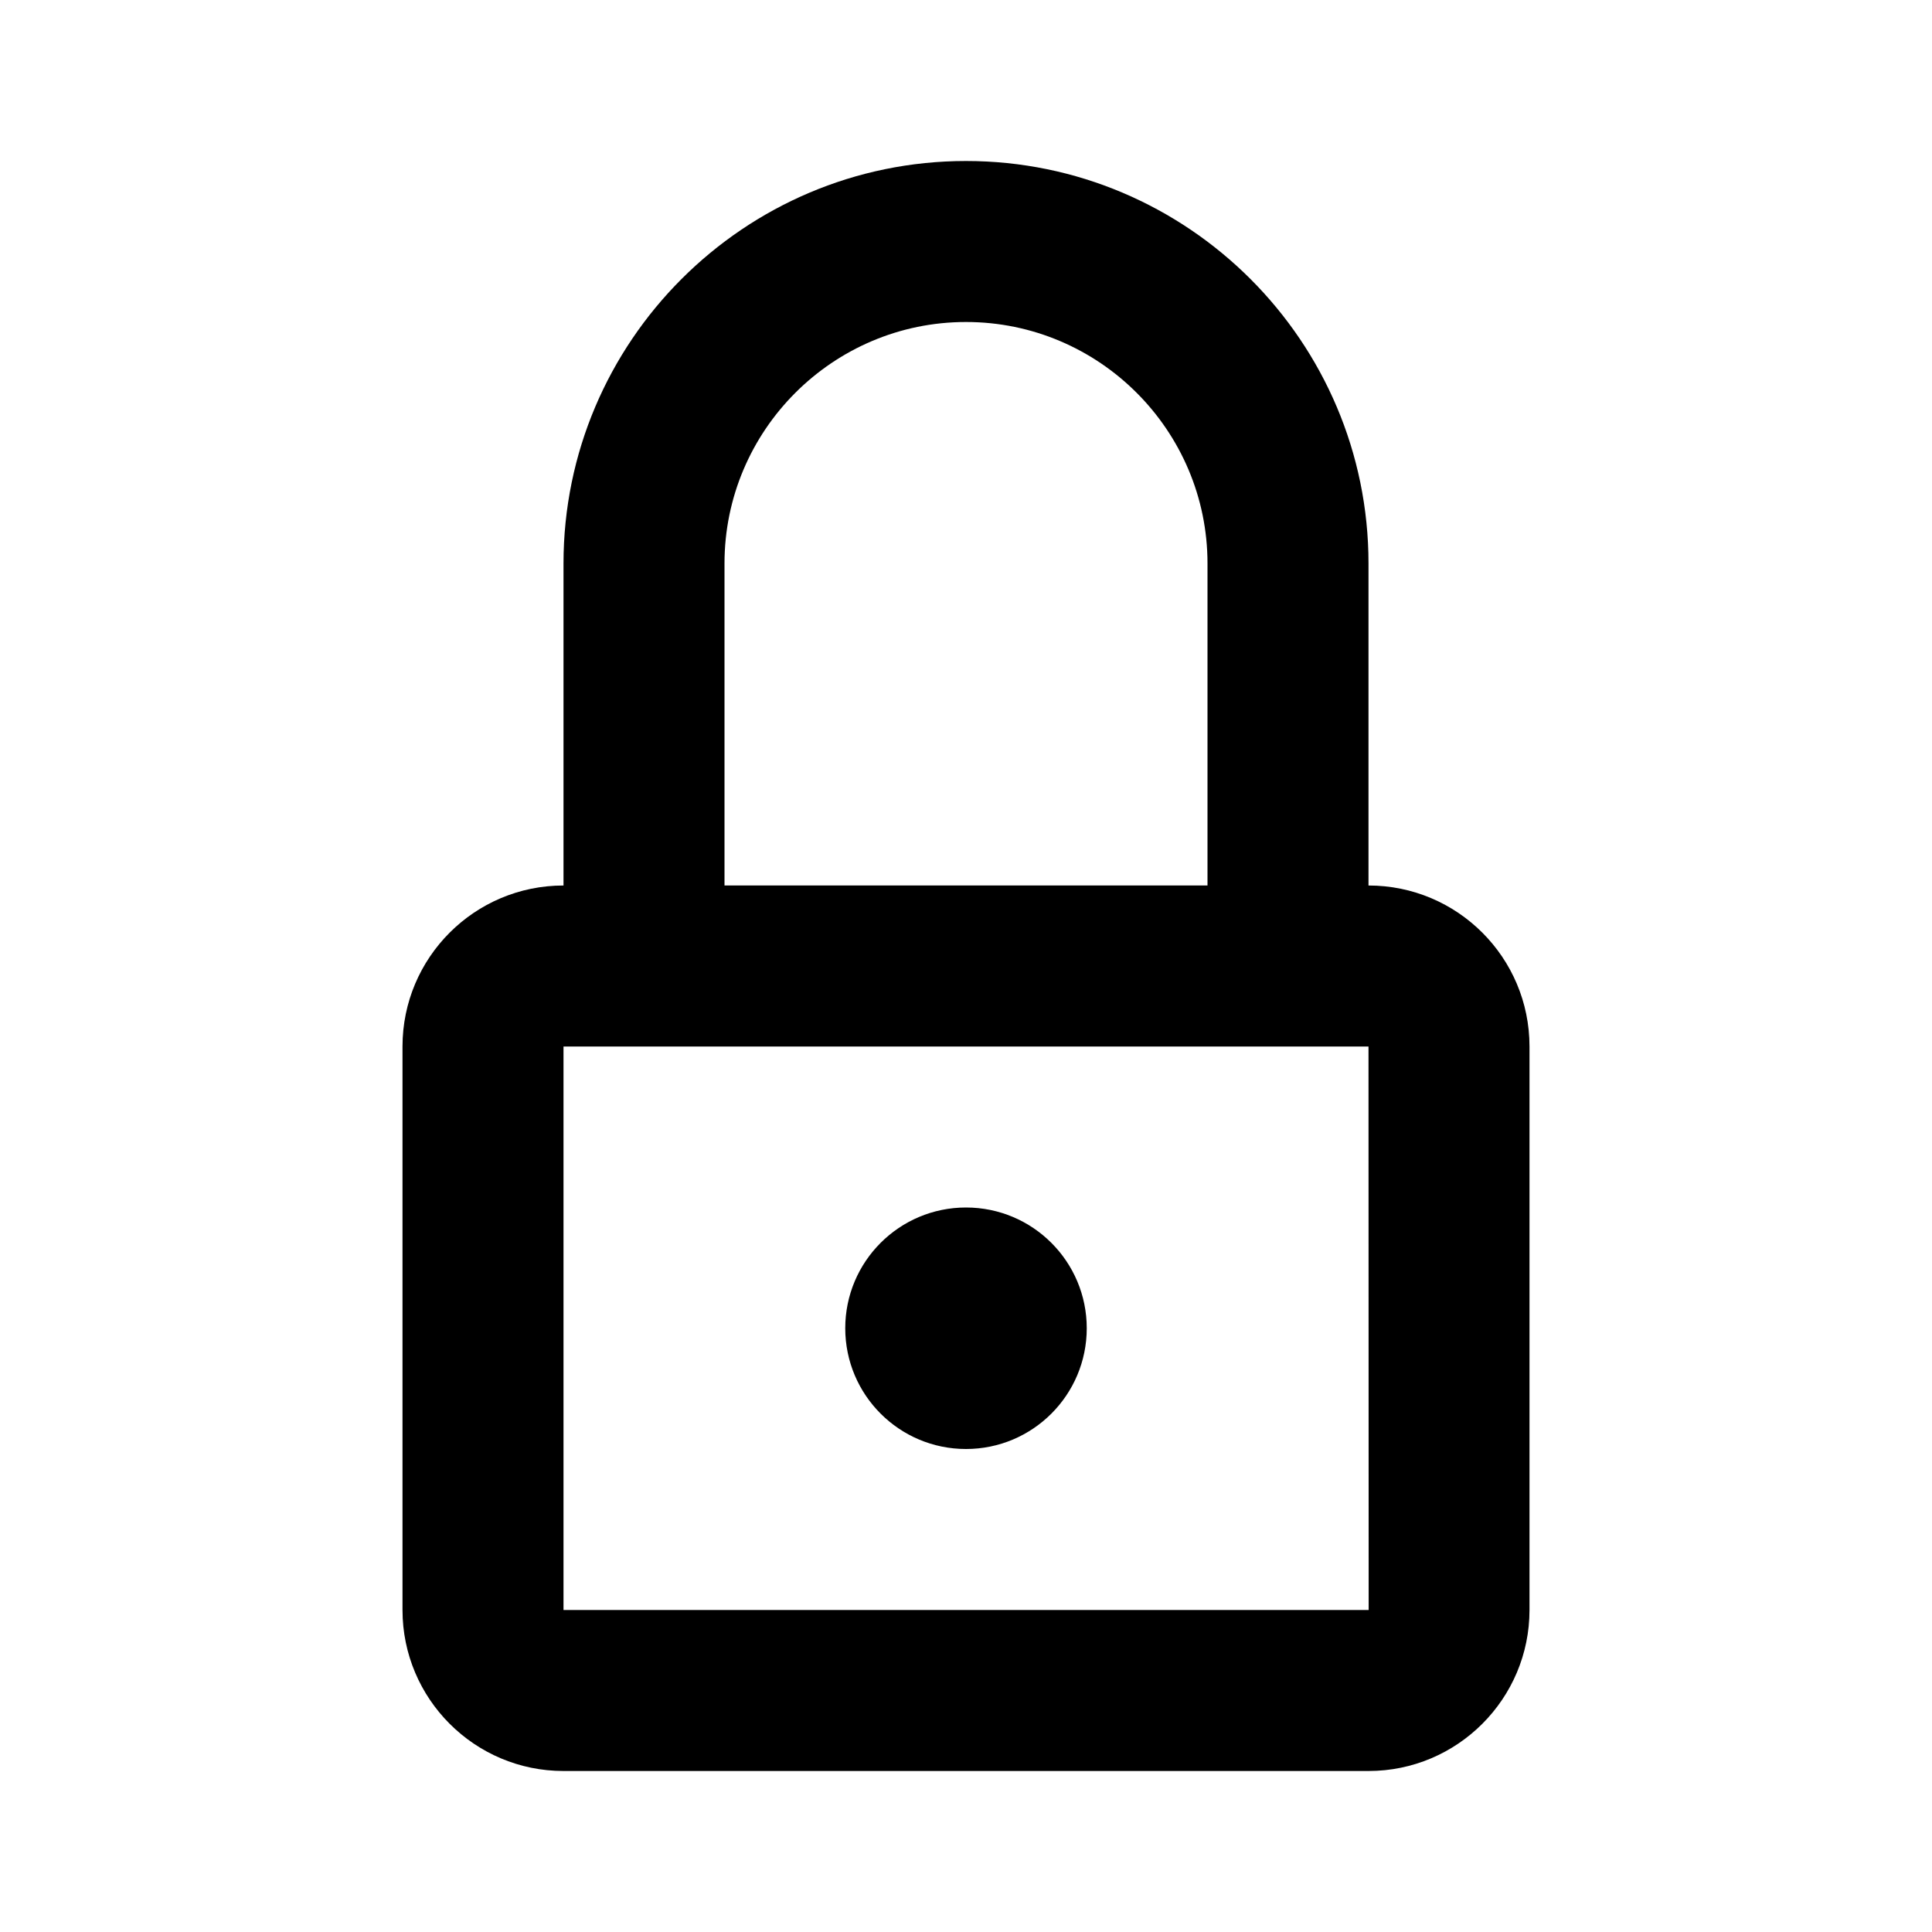
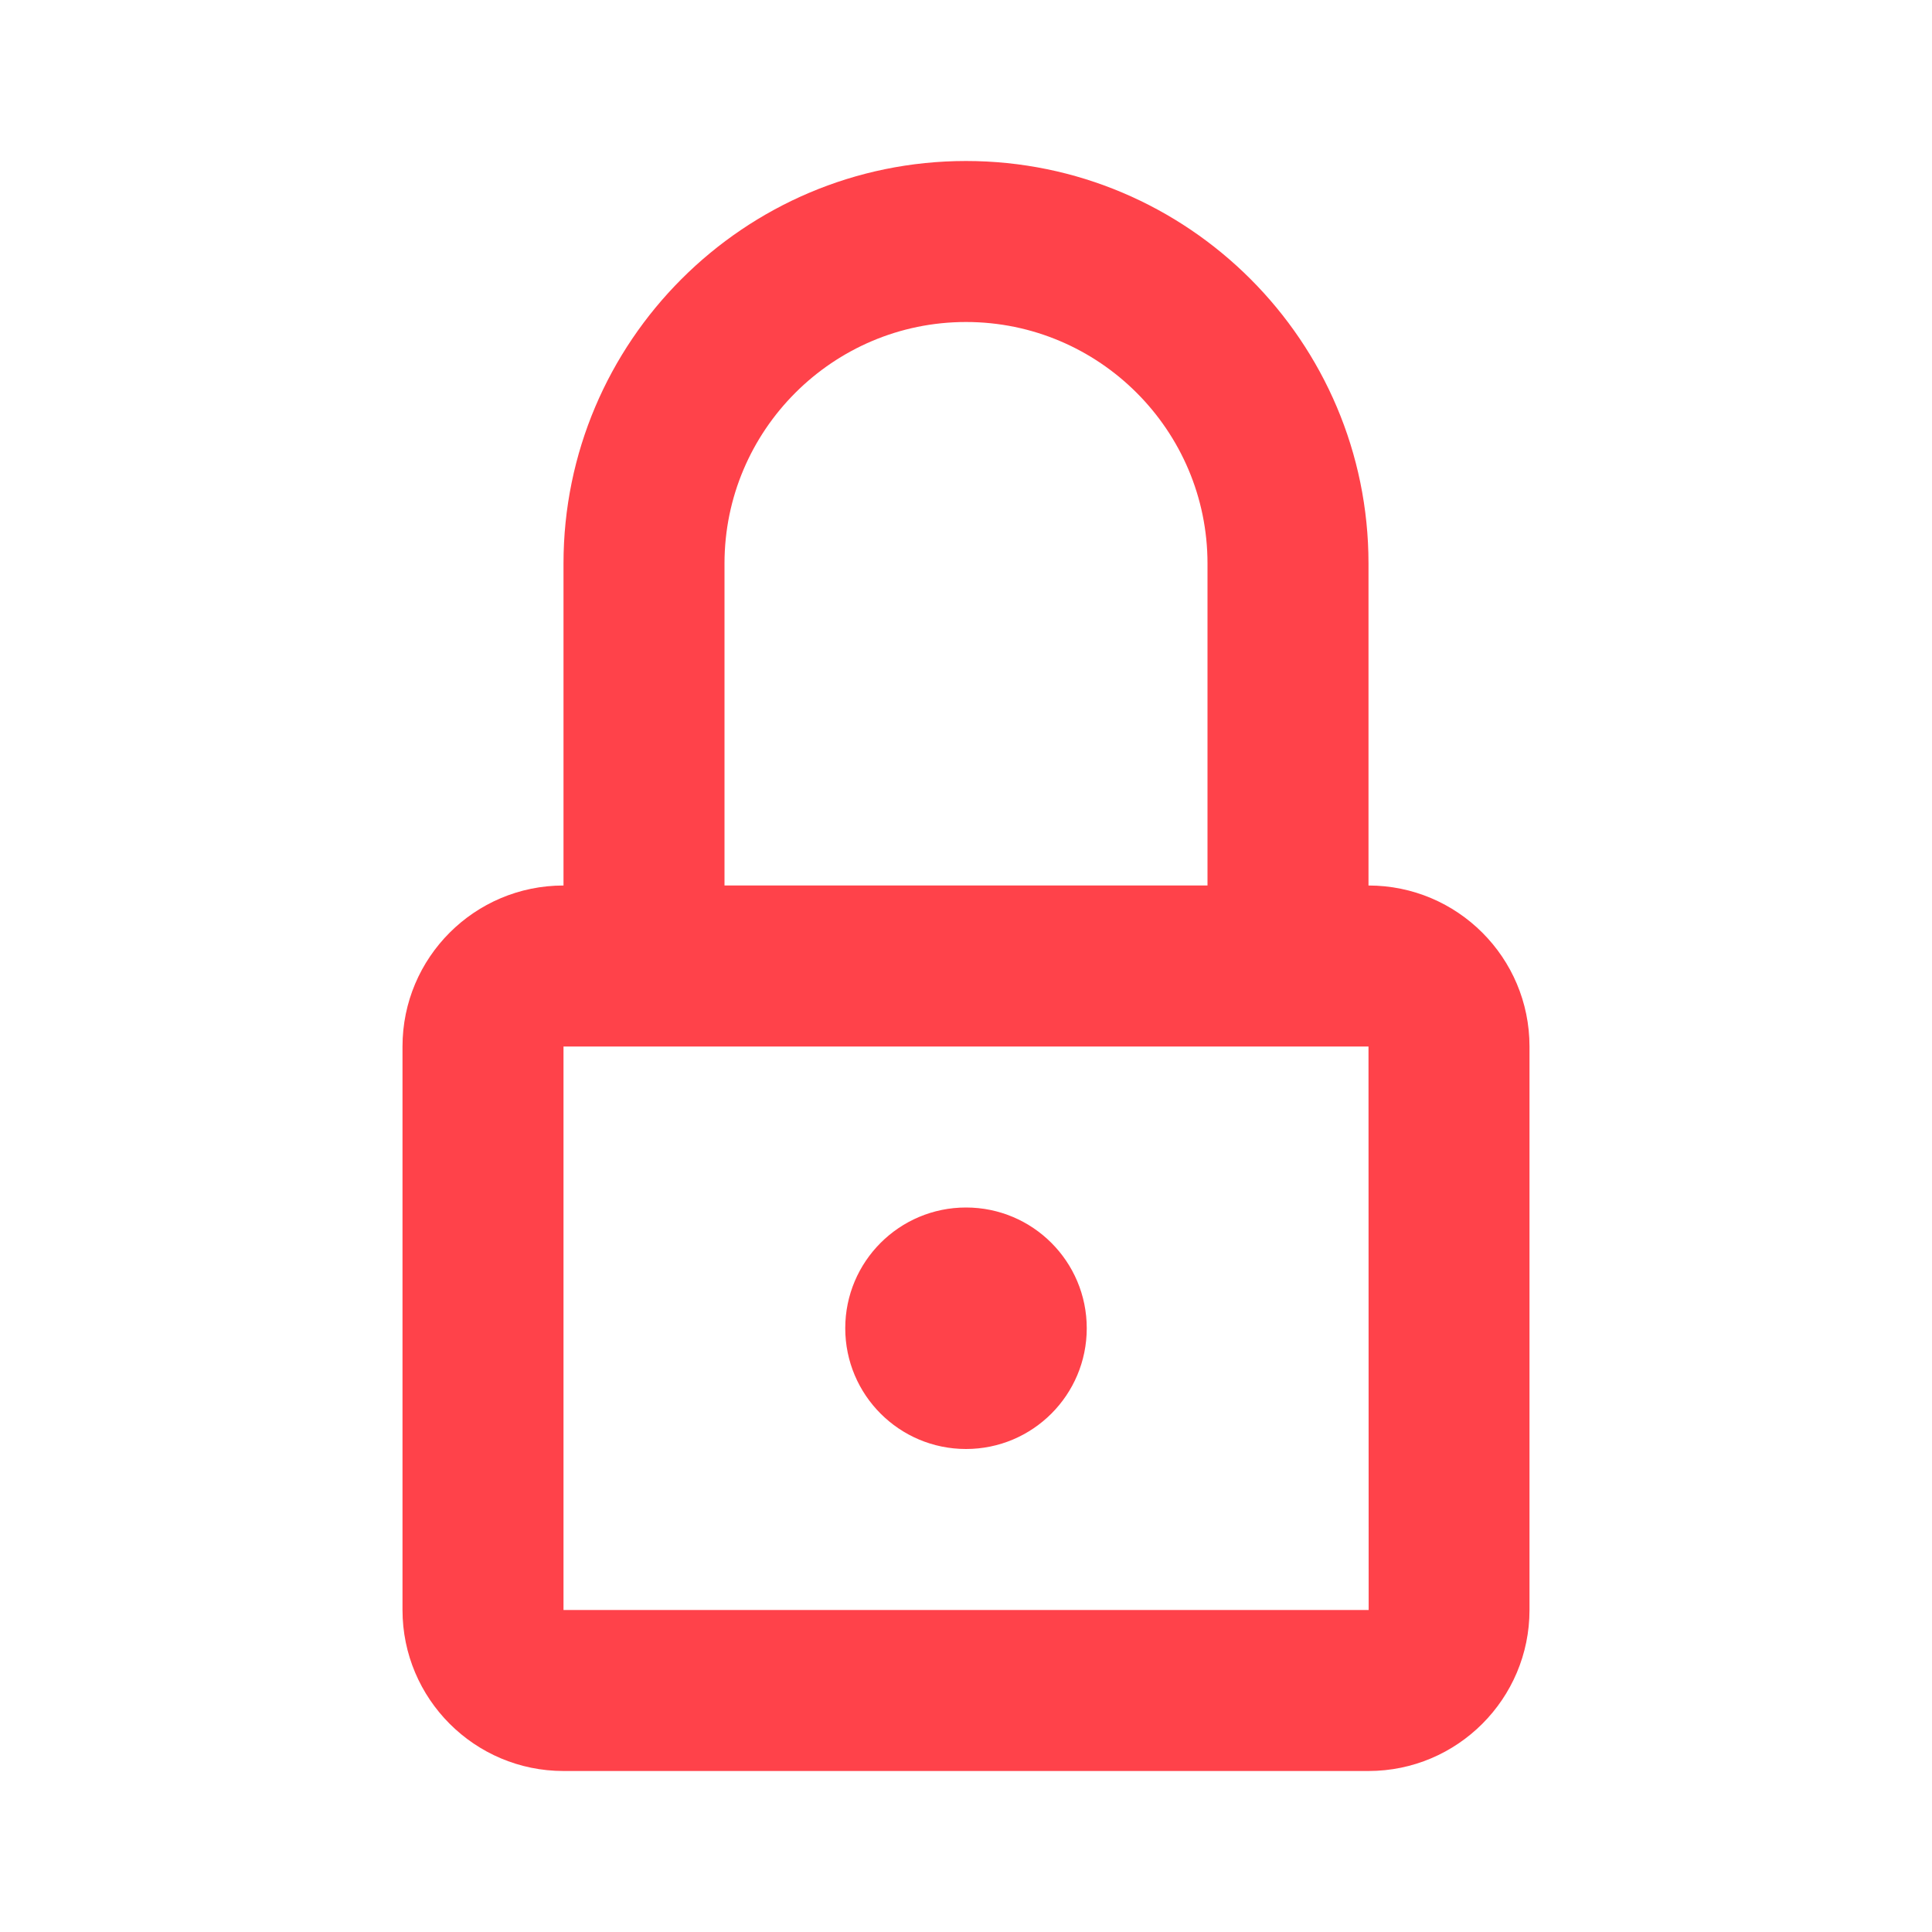
<svg xmlns="http://www.w3.org/2000/svg" width="24" height="24" viewBox="0 0 24 24">
-   <g transform="translate(5 2)" fill="FF424A">
+   <g transform="translate(5 2)" fill="#FF424A">
    <circle cx="7" cy="14.5" r="1.5" />
    <path d="M12 9V5c0-2.757-2.243-5-5-5S2 2.243 2 5v4a2 2 0 0 0-2 2v7c0 1.103.896 2 2 2h10c1.104 0 2-.897 2-2v-7a2 2 0 0 0-2-2zM4 5c0-1.654 1.346-3 3-3s3 1.346 3 3v4H4V5zM2 18v-7h10l.002 7H2z" />
  </g>
</svg>
